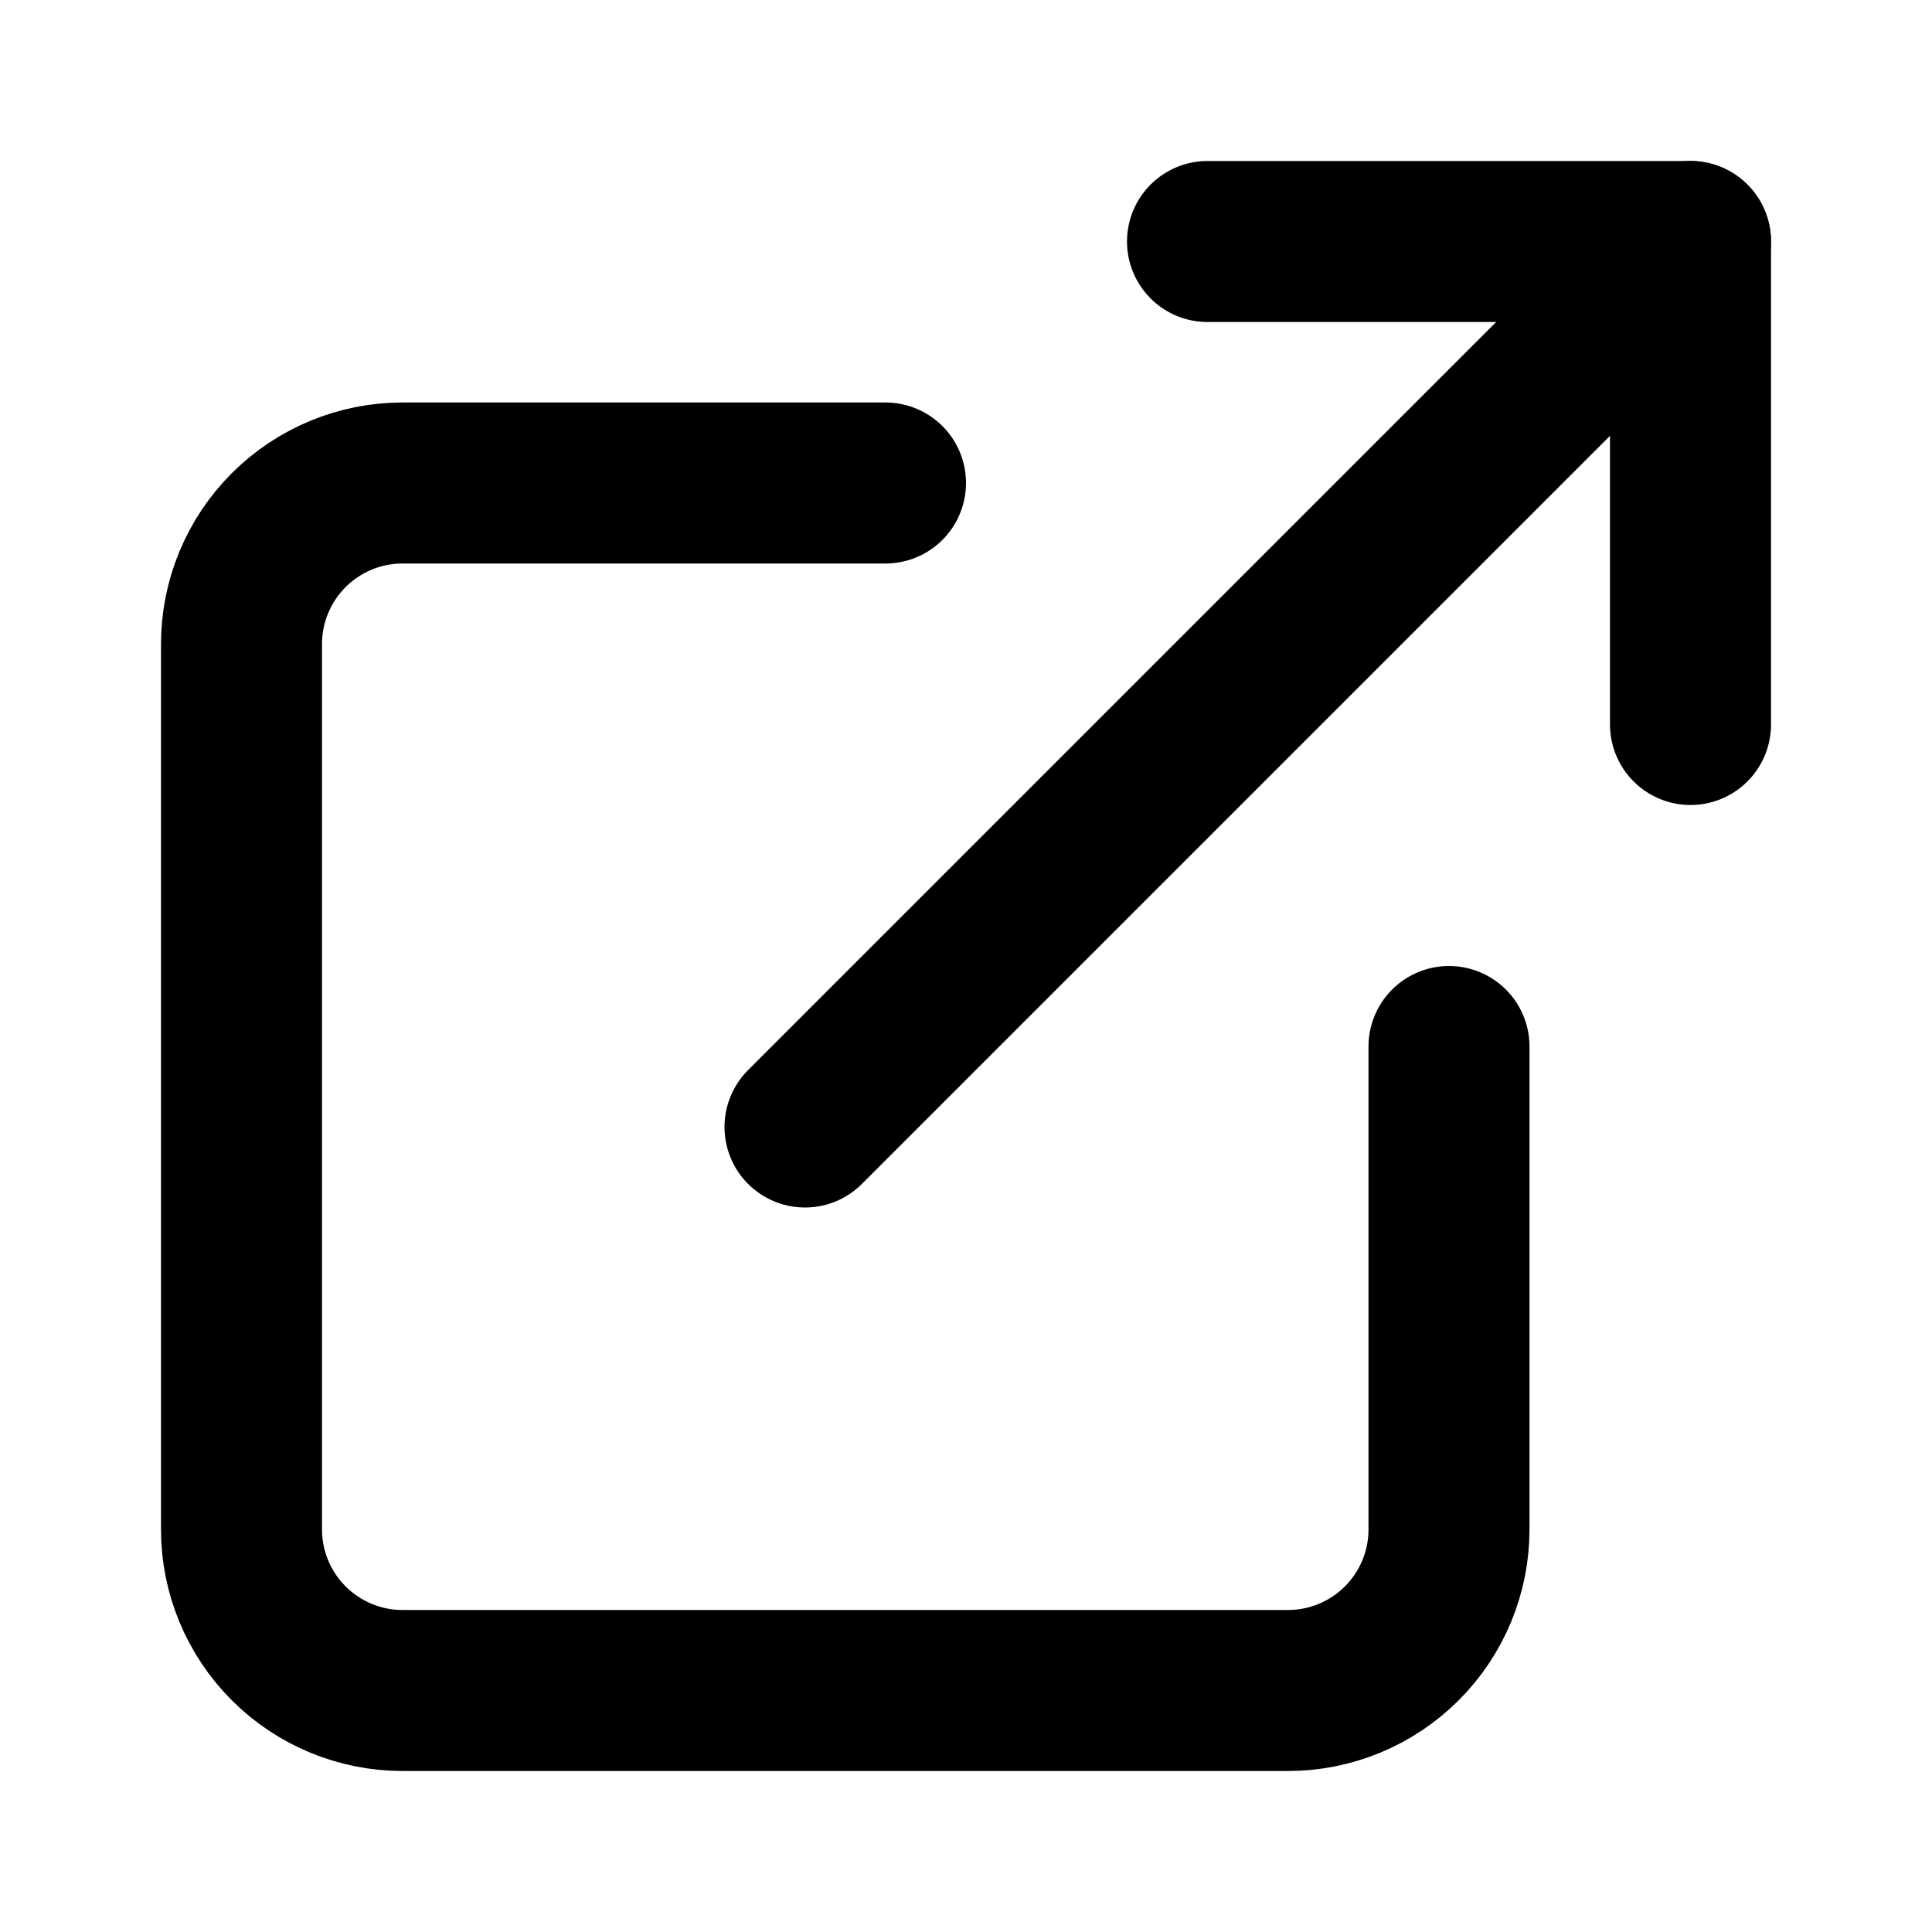
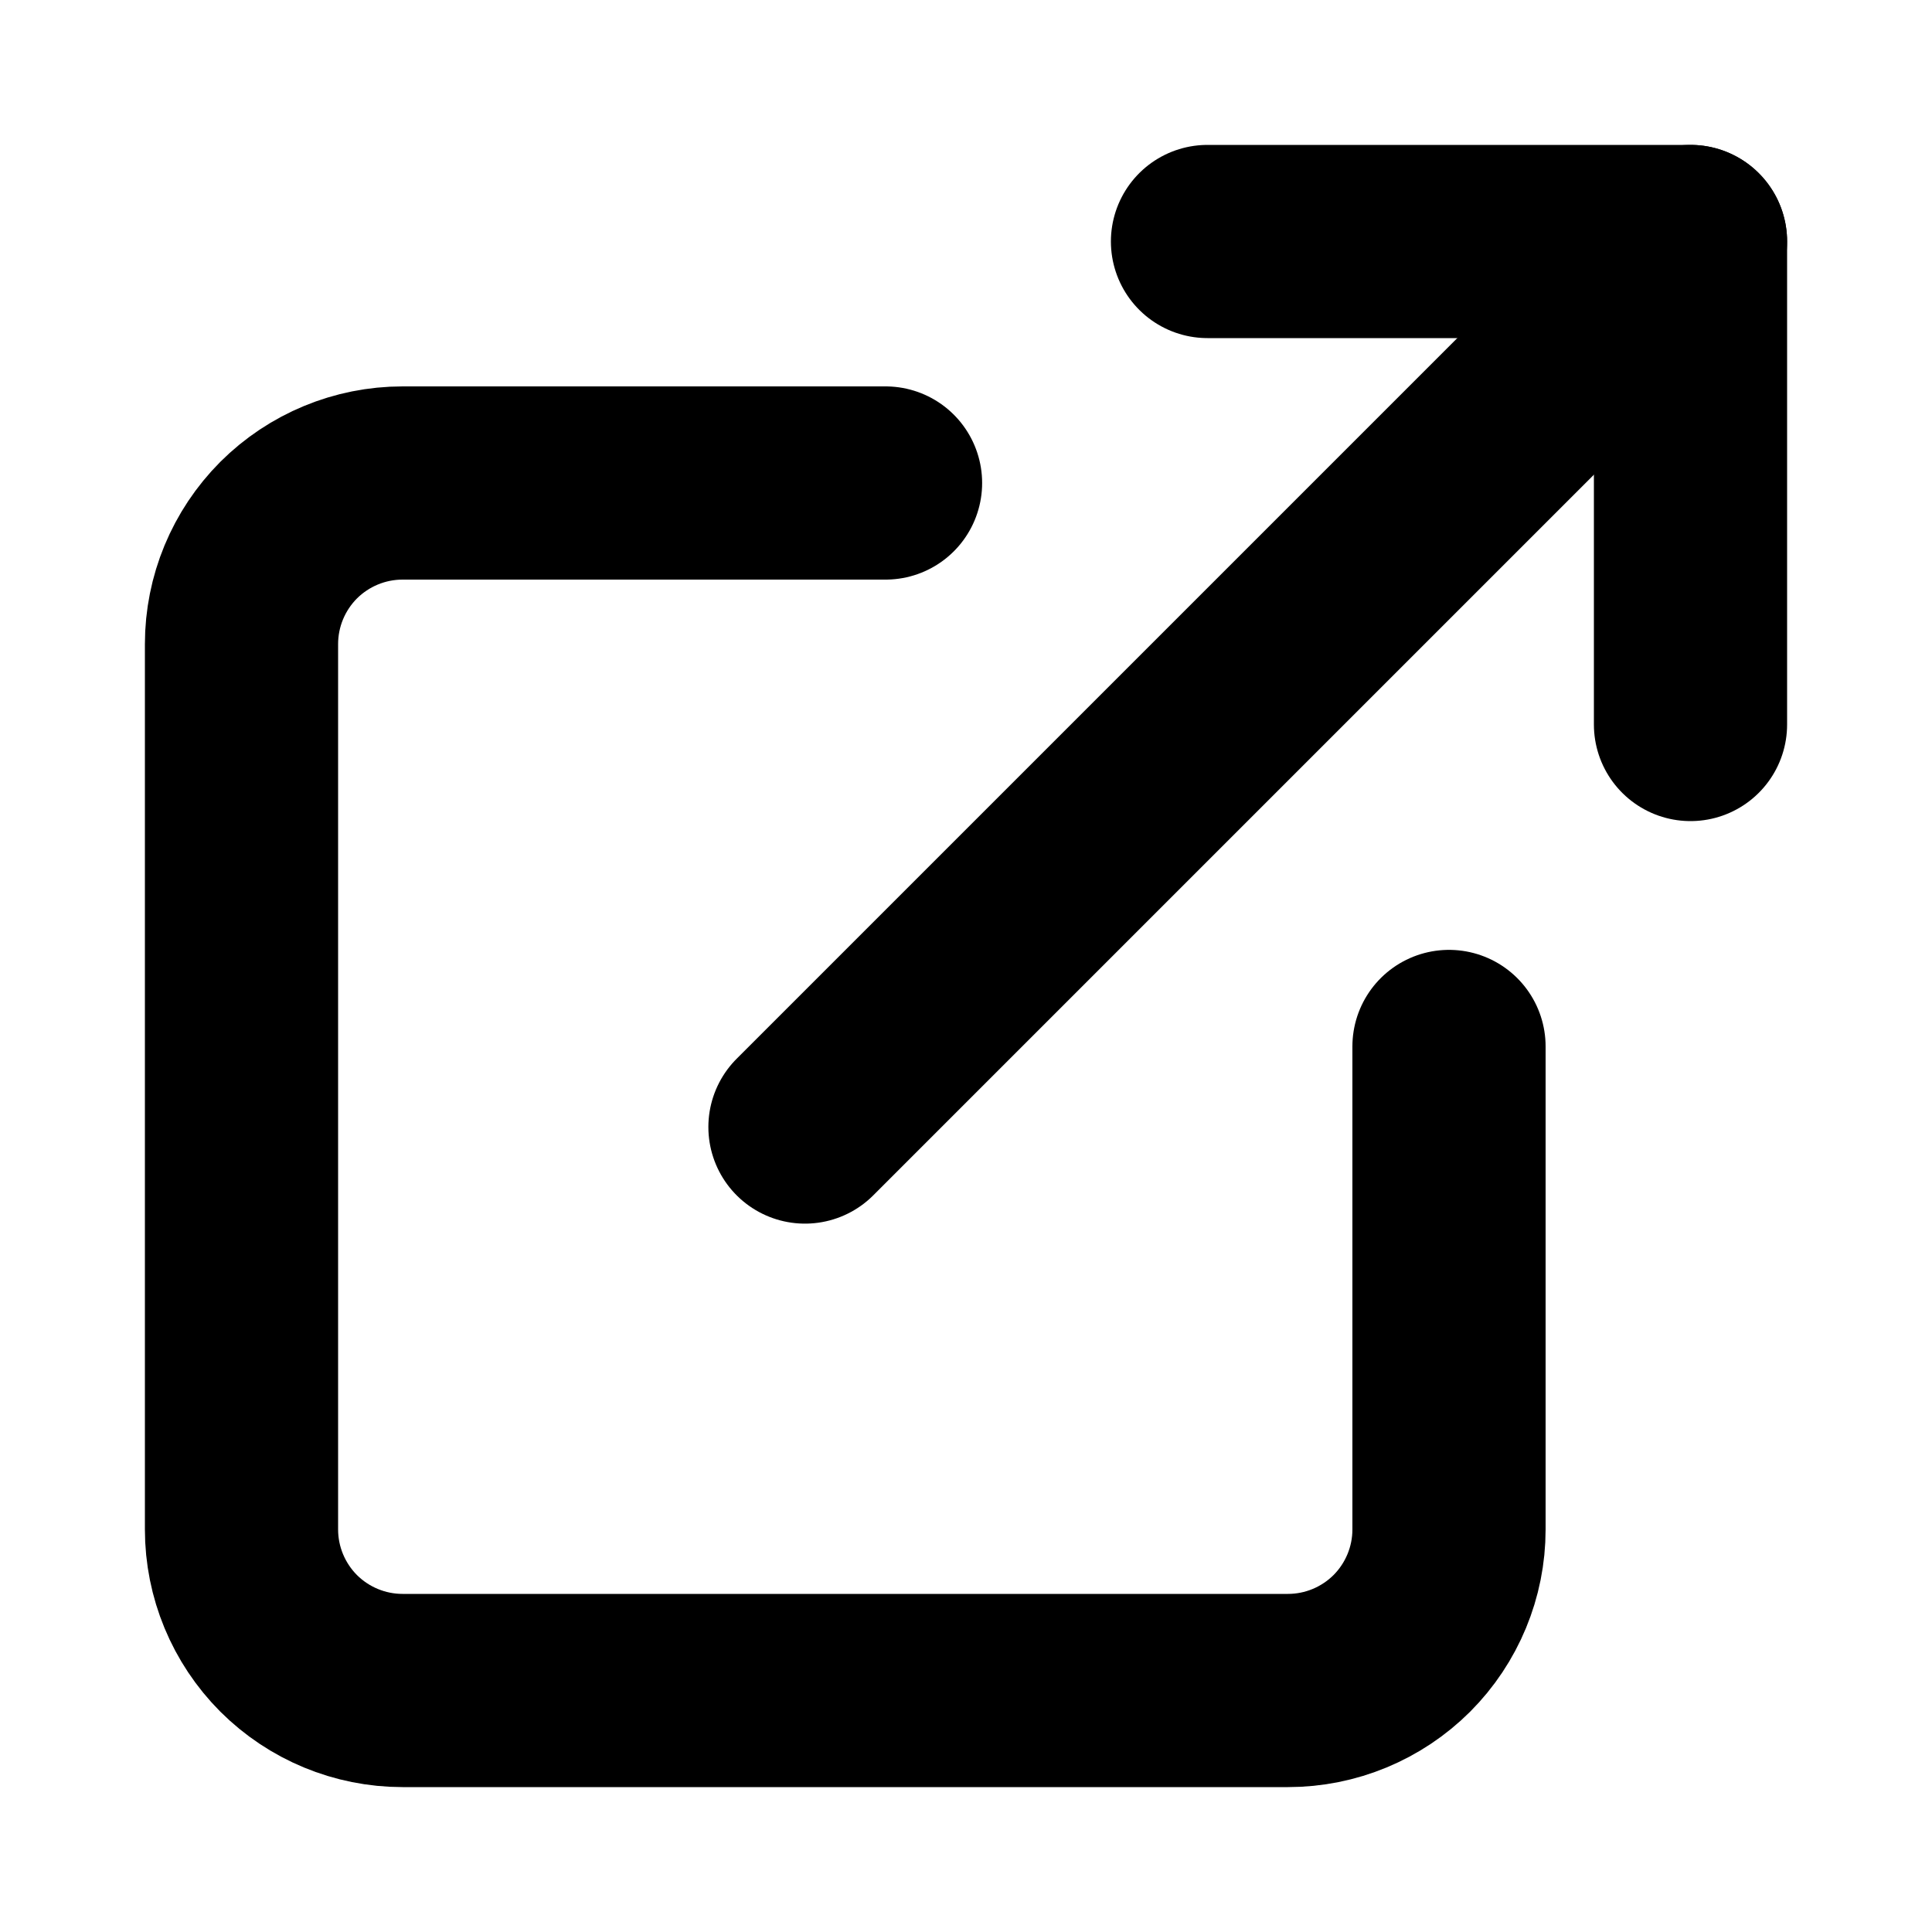
- <svg xmlns="http://www.w3.org/2000/svg" width="24" height="24" viewBox="0 0 24 24" fill="none">
-   <path d="M18 13V19C18 19.53 17.789 20.039 17.414 20.414C17.039 20.789 16.53 21 16 21H5C4.47 21 3.961 20.789 3.586 20.414C3.211 20.039 3 19.53 3 19V8C3 7.47 3.211 6.961 3.586 6.586C3.961 6.211 4.47 6 5 6H11" stroke="black" stroke-width="2" stroke-linecap="round" stroke-linejoin="round" />
-   <path d="M15 3H21V9" stroke="black" stroke-width="2" stroke-linecap="round" stroke-linejoin="round" />
-   <path d="M10 14L21 3" stroke="black" stroke-width="2" stroke-linecap="round" stroke-linejoin="round" />
+ <svg xmlns="http://www.w3.org/2000/svg" width="20" height="20" viewBox="0 0 20 20" fill="none">
+   <path d="M15 10.833V15.833C15 16.275 14.824 16.699 14.512 17.012C14.199 17.324 13.775 17.5 13.333 17.5H4.167C3.725 17.5 3.301 17.324 2.988 17.012C2.676 16.699 2.5 16.275 2.5 15.833V6.667C2.5 6.225 2.676 5.801 2.988 5.488C3.301 5.176 3.725 5 4.167 5H9.167" stroke="black" stroke-width="2" stroke-linecap="round" stroke-linejoin="round" />
+   <path d="M12.5 2.5H17.5V7.5" stroke="black" stroke-width="2" stroke-linecap="round" stroke-linejoin="round" />
+   <path d="M8.333 11.667L17.5 2.5" stroke="black" stroke-width="2" stroke-linecap="round" stroke-linejoin="round" />
</svg>
